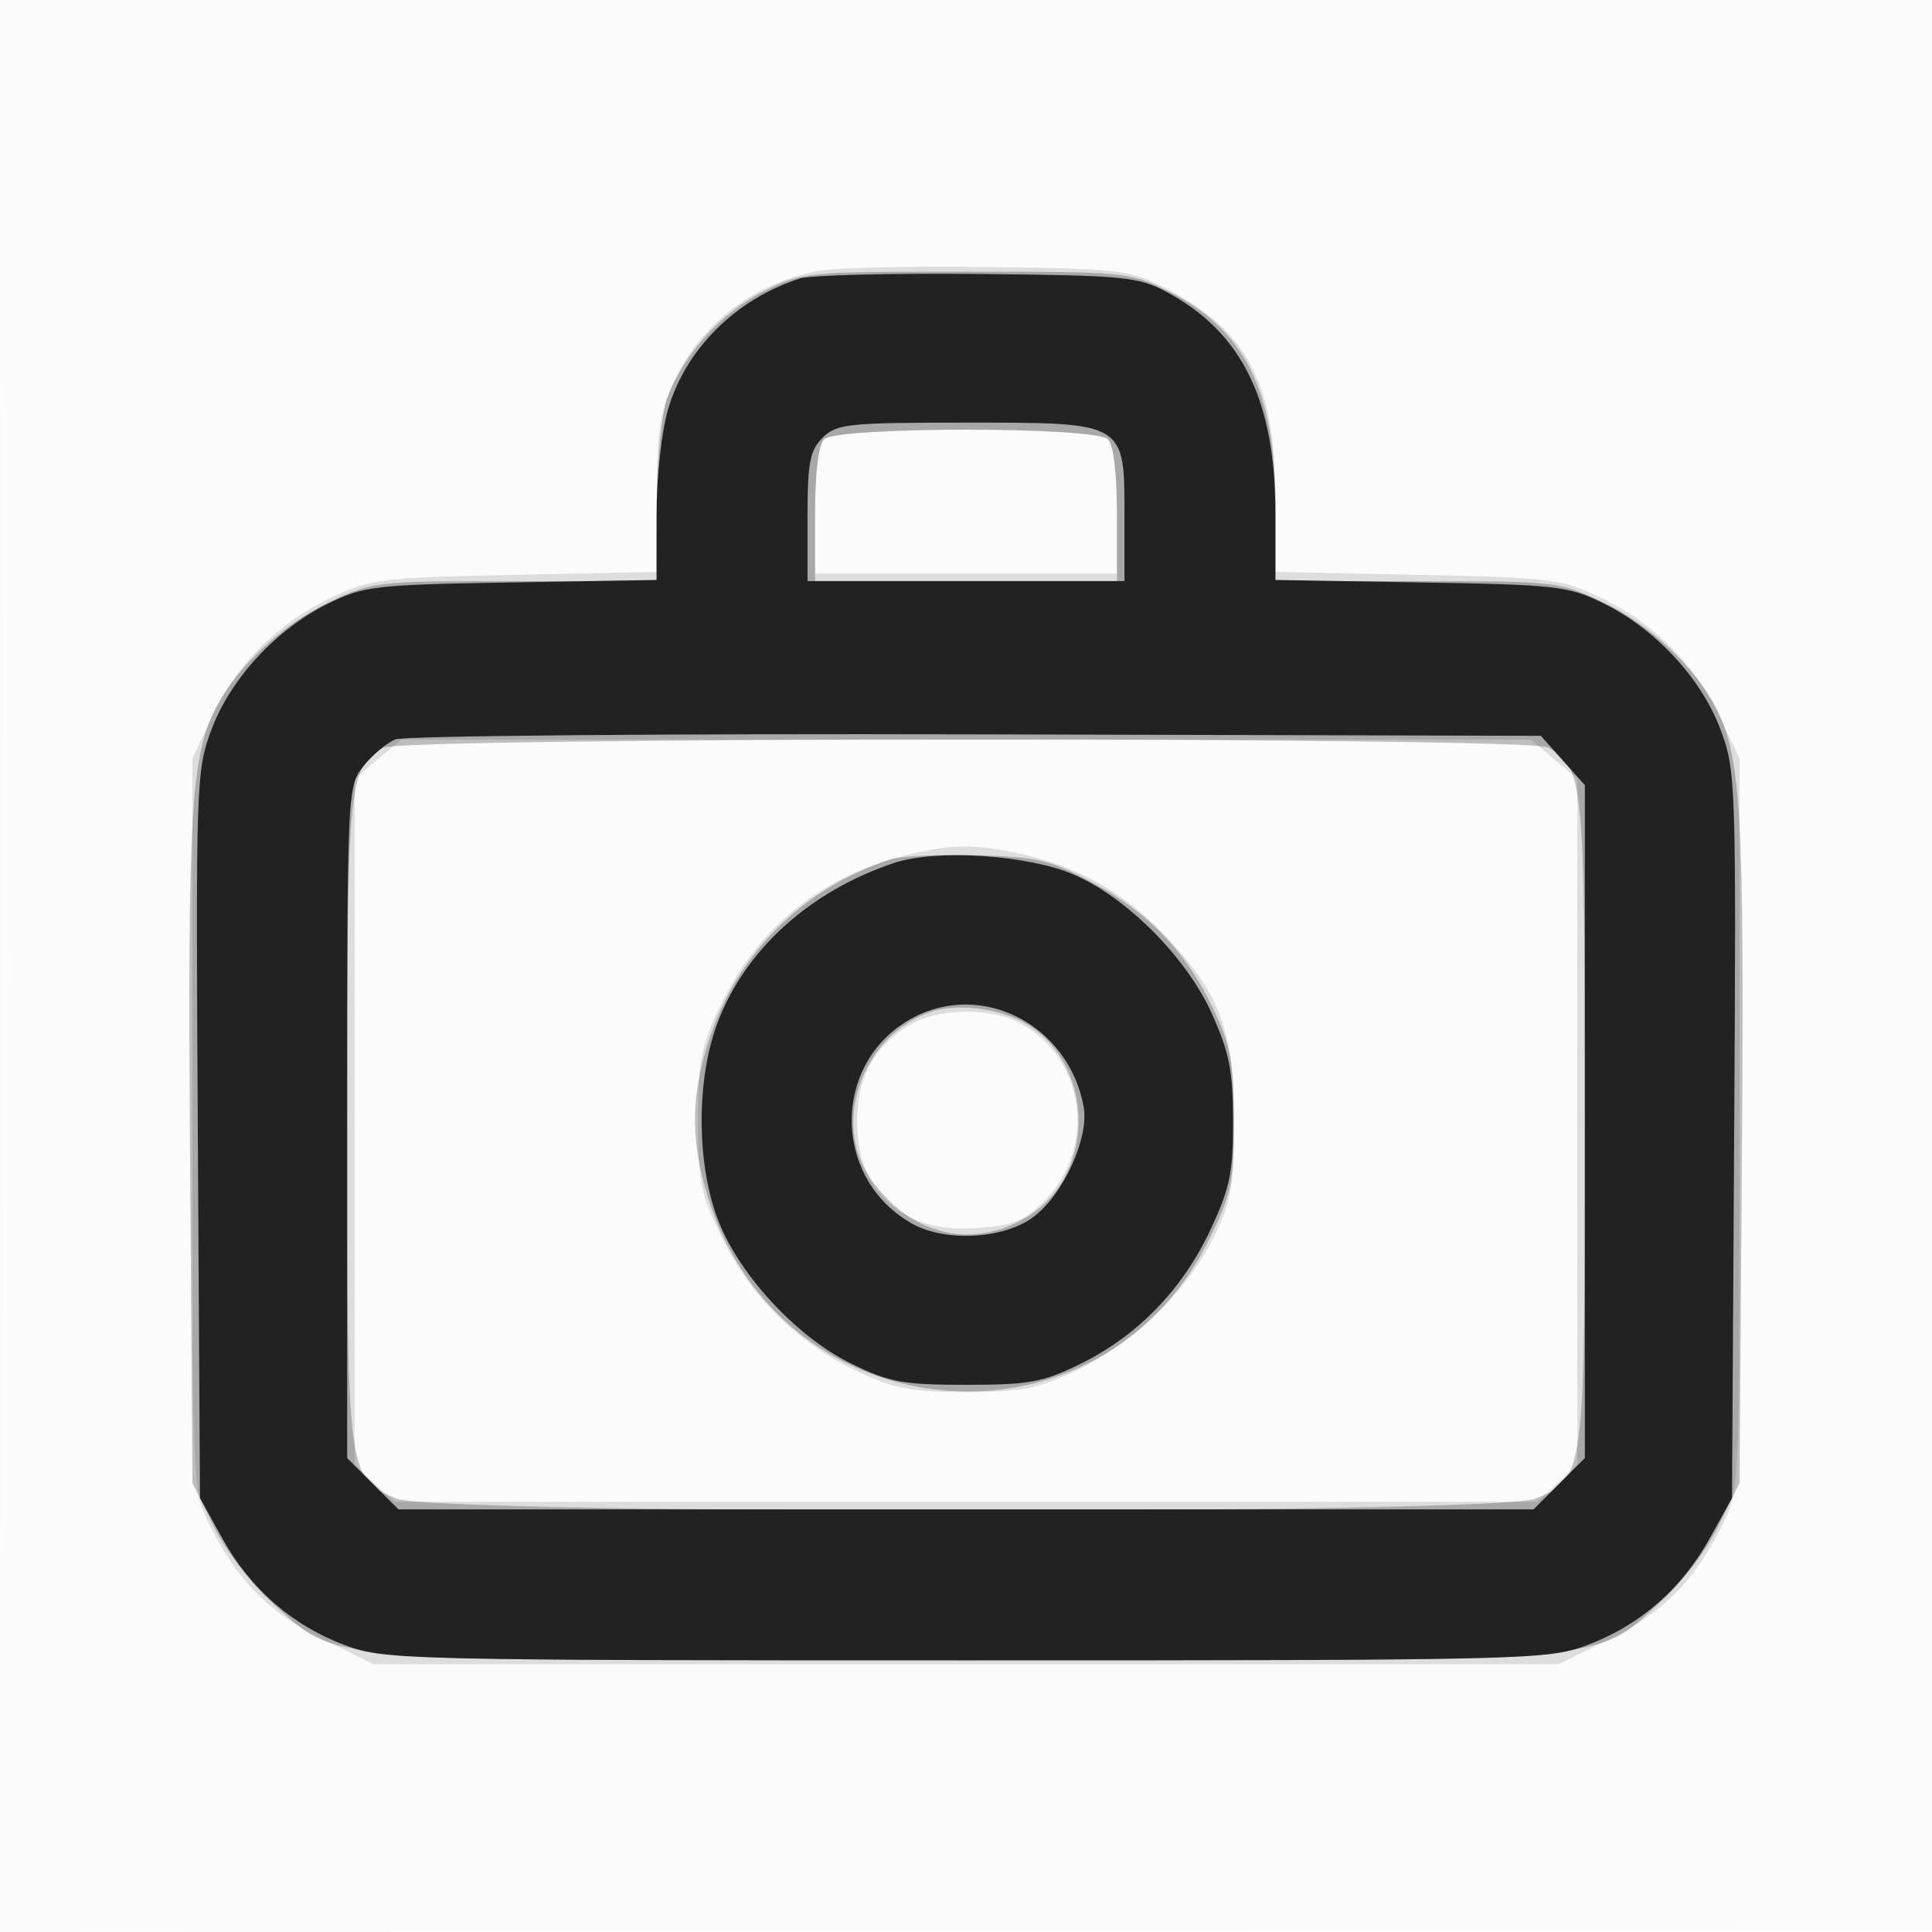
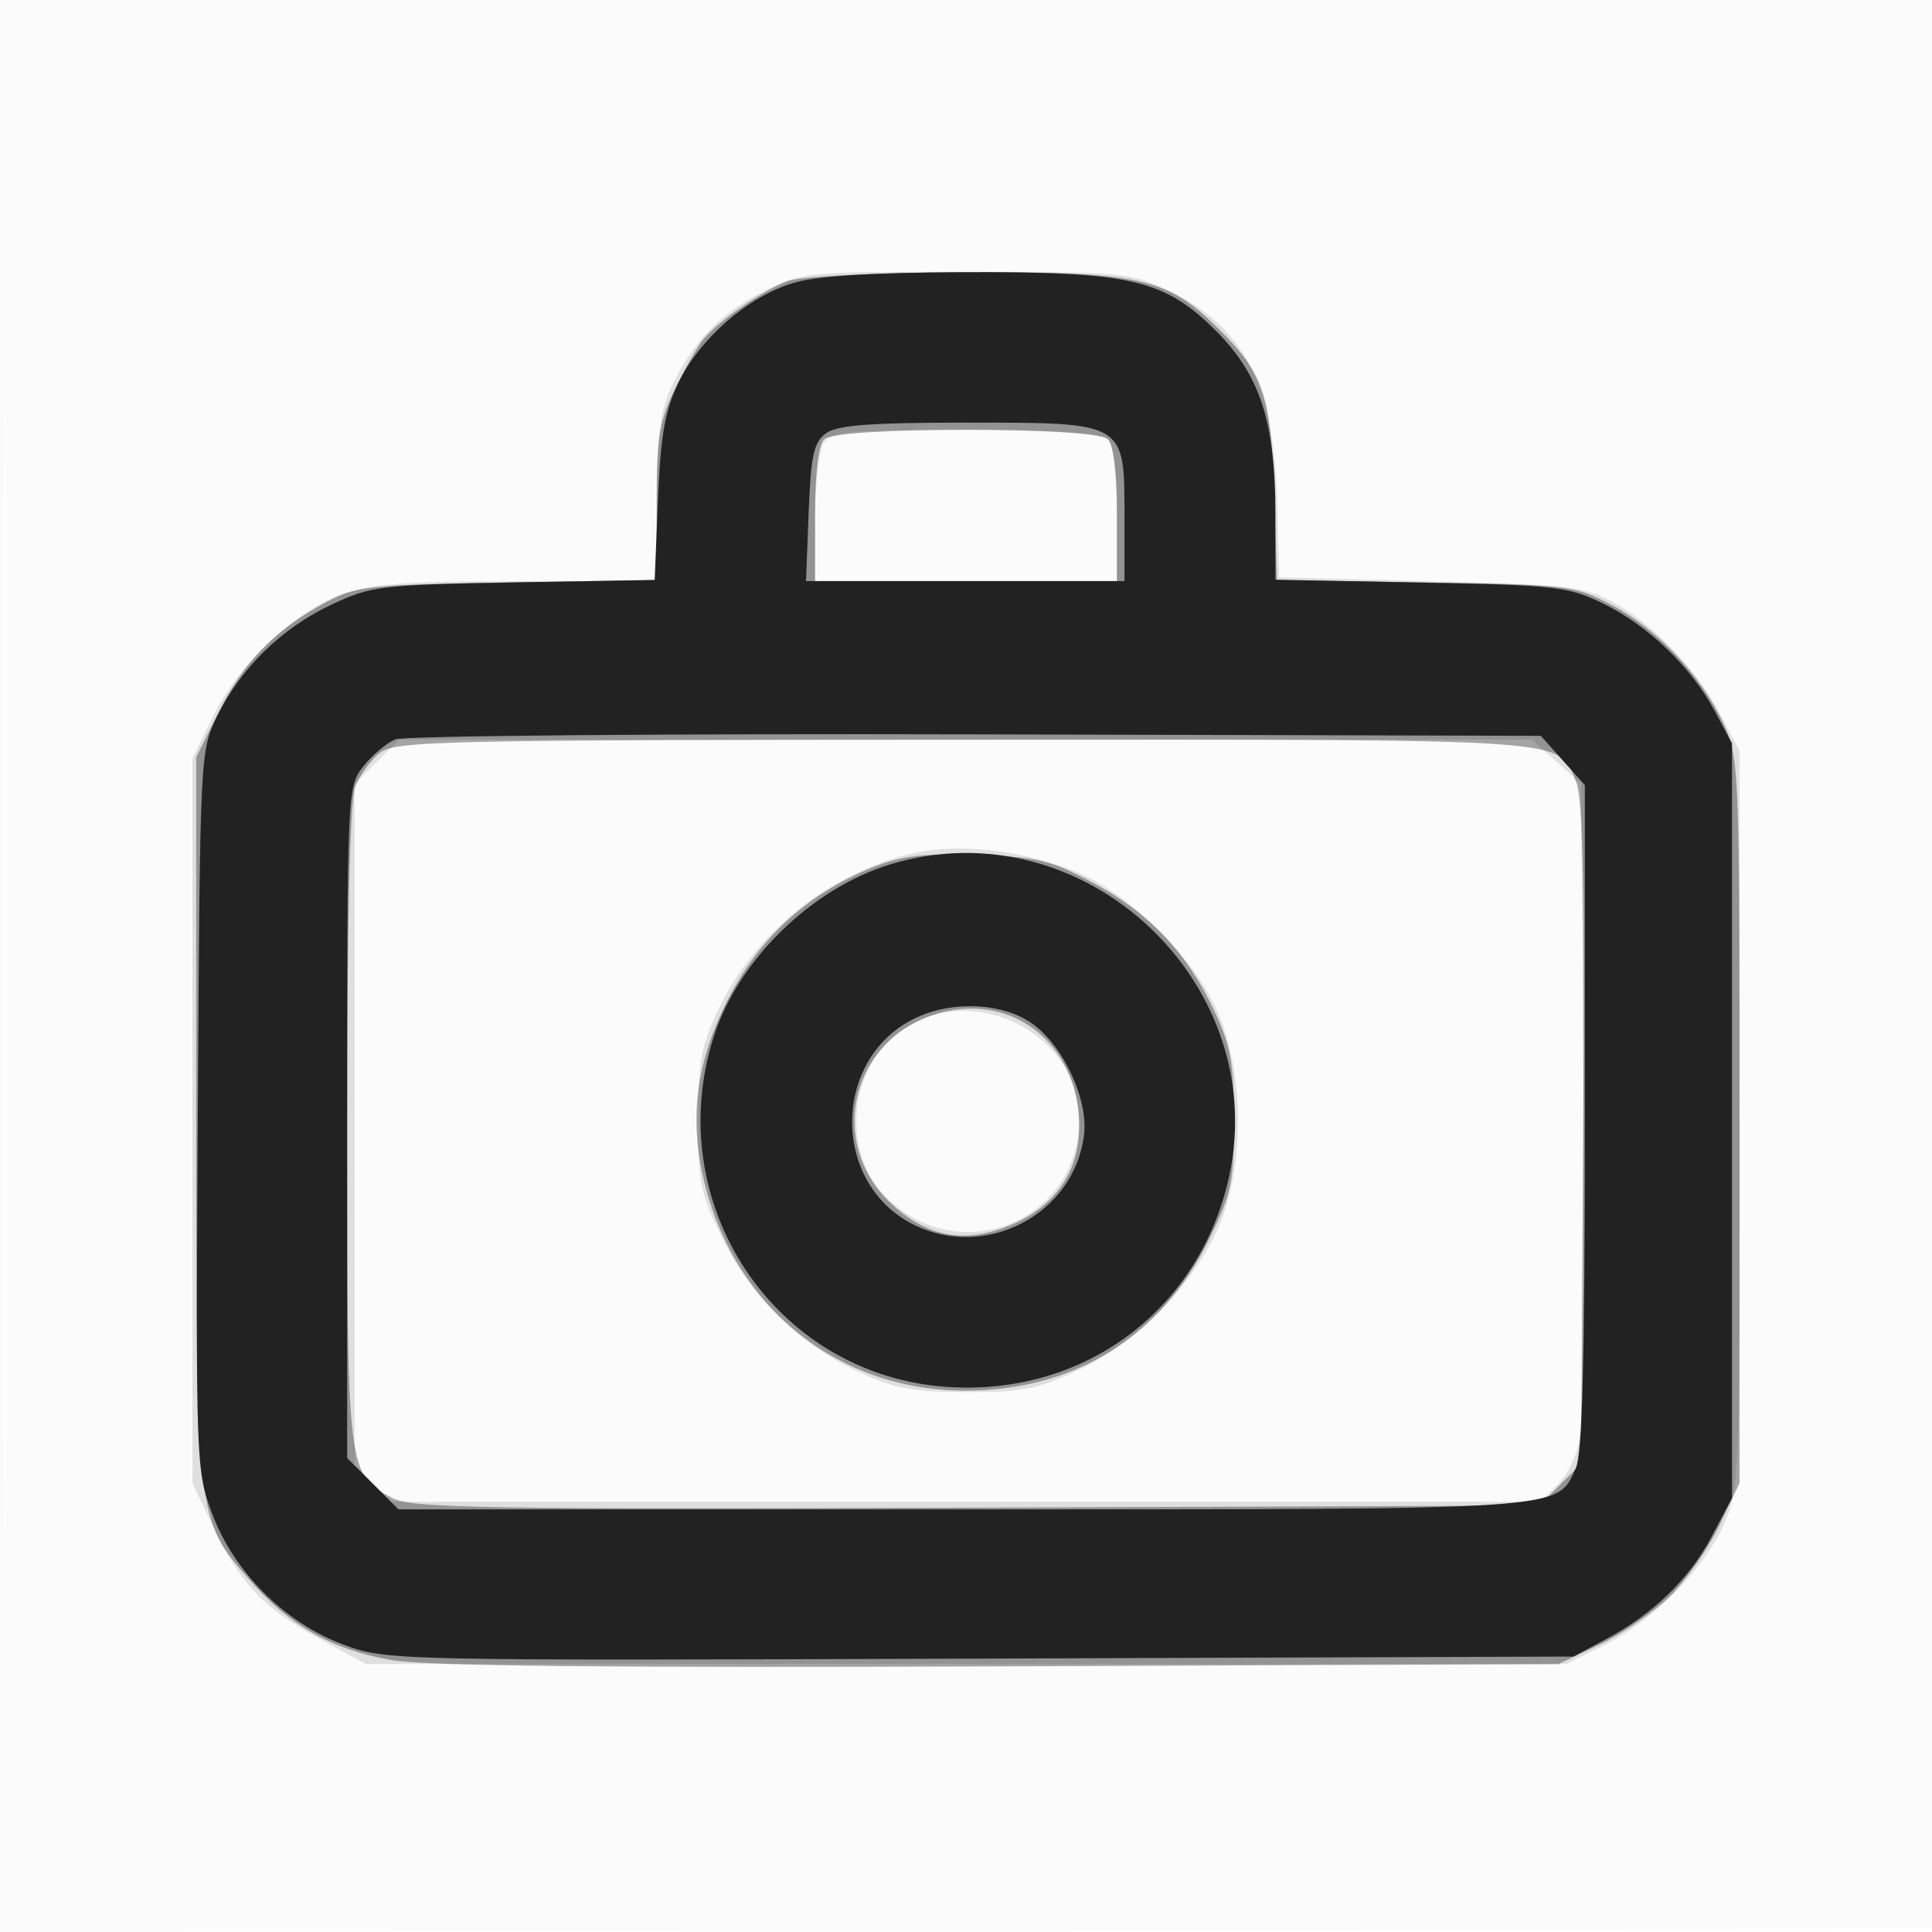
<svg xmlns="http://www.w3.org/2000/svg" width="256" height="256">
  <path fill-opacity=".016" d="M0 128.004v128.004l128.25-.254 128.25-.254.254-127.75L257.008 0H0v128.004m.485.496c0 70.4.119 99.053.265 63.672.146-35.38.146-92.98 0-128C.604 29.153.485 58.1.485 128.5" fill="#212121" fill-rule="evenodd" />
-   <path fill-opacity=".139" d="M108.5 35.882C99.745 37.517 92.702 43 89.081 51c-1.613 3.563-2.042 6.612-2.059 14.642L87 75.784l-18.75.384c-17.655.362-19.071.535-24.25 2.968-7.099 3.334-12.617 8.82-15.889 15.797L25.5 100.5V149c0 48.336.008 48.515 2.257 53.031 3.716 7.458 7.872 11.661 15.008 15.174l6.693 3.295h157.084l6.693-3.295c7.136-3.513 11.292-7.716 15.008-15.174 2.249-4.516 2.257-4.695 2.257-53.031v-48.5l-2.613-5.5c-3.331-7.012-8.906-12.578-15.887-15.861-5.182-2.437-6.585-2.609-24.25-2.971L169 75.784l-.022-10.142c-.032-14.906-3.687-21.827-14.478-27.42-4.786-2.48-5.79-2.602-23.5-2.839-10.175-.137-20.3.088-22.5.499m.7 22.318c-.741.741-1.2 4.378-1.2 9.5V76h40v-8.3c0-5.122-.459-8.759-1.2-9.5-1.688-1.688-35.912-1.688-37.6 0m-59.123 42.389L47 103.178v90.917l2.646 2.453L52.292 199h151.416l2.646-2.452 2.646-2.453v-90.917l-3.077-2.589L202.847 98H53.153l-3.076 2.589m68.947 13.014c-10.897 2.928-18.966 9.777-23.889 20.277-2.237 4.77-2.635 6.984-2.635 14.641 0 8.157.311 9.654 3.25 15.623 3.86 7.84 10.147 13.988 18.075 17.674 4.731 2.2 7.09 2.639 14.175 2.639 7.101 0 9.441-.438 14.218-2.659 7.55-3.51 15.105-10.719 18.52-17.673 2.457-5.004 2.762-6.729 2.762-15.625 0-11.733-1.719-16.528-8.603-23.996-5.343-5.797-11.448-9.425-18.75-11.144-7.052-1.659-10.21-1.615-17.123.243m1.433 22.26c-4.681 2.855-6.861 6.893-6.874 12.735-.021 9.393 5.934 14.768 15.668 14.143 4.697-.301 6.305-.899 8.772-3.263 7.462-7.15 5.904-19.362-3.062-23.998-3.944-2.039-10.829-1.858-14.504.383" fill="#212121" fill-rule="evenodd" />
-   <path fill-opacity=".283" d="M101.218 38.579c-5.652 2.816-10.765 8.499-12.818 14.246-.744 2.083-1.331 8.115-1.356 13.925L87 77l-18.75.001c-18.529.001-18.821.034-24.75 2.844-5.995 2.84-12.092 8.532-14.846 13.858-3.348 6.473-3.798 14.101-3.474 58.797l.32 44 2.8 5.703c1.615 3.288 4.899 7.588 7.756 10.158C44.962 220.368 40.535 220 128 220s83.038.368 91.944-7.639c2.857-2.57 6.141-6.87 7.756-10.158l2.8-5.703.32-44c.324-44.696-.126-52.324-3.474-58.797-2.754-5.326-8.851-11.018-14.846-13.858-5.929-2.81-6.221-2.843-24.75-2.844L169 77v-9.874c0-15.356-4.046-23.478-14.218-28.547C149.7 36.046 149.219 36 128 36s-21.7.046-26.782 2.579M109.2 58.2c-.752.752-1.2 4.489-1.2 10V77h40v-8.8c0-5.511-.448-9.248-1.2-10-1.688-1.688-35.912-1.688-37.6 0M50.75 99.08c-4.595 2.676-4.75 4.29-4.75 49.42 0 47.358-.001 47.348 6.534 50.079 5.062 2.115 145.87 2.115 150.932 0 6.535-2.731 6.534-2.721 6.534-50.079 0-45.431-.147-46.903-4.945-49.47-2.642-1.415-151.874-1.366-154.305.05m67.244 14.798c-12.003 3.919-20.895 13.048-24.406 25.054-2.077 7.103-2.006 12.548.26 19.828 9.757 31.347 51.913 34.815 66.365 5.458 2.98-6.052 3.287-7.52 3.287-15.697 0-7.657-.398-9.871-2.635-14.641-3.58-7.634-8.617-12.934-16.097-16.936-5.59-2.991-7.241-3.382-15.268-3.619-4.95-.146-10.128.103-11.506.553m5.625 20.125c-9.08 2.817-13.507 14.458-8.369 22.007 5.212 7.659 13.591 9.724 20.964 5.167 9.033-5.583 8.912-20.052-.214-25.501-3.378-2.017-8.877-2.76-12.381-1.673" fill="#212121" fill-rule="evenodd" />
-   <path fill-opacity=".987" d="M105.994 36.899c-8.399 2.673-15.075 9.268-17.438 17.223C87.666 57.12 87 63.105 87 68.105v8.742l-19.25.327c-18.062.306-19.558.477-24.234 2.779-6.883 3.386-12.958 9.94-15.491 16.71-2.039 5.449-2.089 6.944-1.811 53.721L26.5 198.5l2.968 5.359c3.697 6.675 9.271 11.525 16.24 14.133C50.911 219.939 53.421 220 128 220c74.579 0 77.089-.061 82.292-2.008 6.969-2.608 12.543-7.458 16.24-14.133l2.968-5.359.286-48.116c.278-46.777.228-48.272-1.811-53.721-2.533-6.77-8.608-13.324-15.491-16.71-4.676-2.302-6.172-2.473-24.234-2.779L169 76.847v-8.742c0-15.054-4.421-24.069-14.432-29.427-3.767-2.017-5.622-2.193-25.068-2.377-11.55-.11-22.128.159-23.506.598M109 58c-1.686 1.686-2 3.333-2 10.5V77h42v-8.5c0-12.641.236-12.5-21-12.5-15.667 0-17.157.157-19 2M52.388 97.97c-1.161.475-3.074 2.087-4.25 3.582-2.111 2.684-2.138 3.274-2.138 47.183V193.2l3.4 3.4 3.4 3.4h150.4l3.4-3.4 3.4-3.4v-89.168l-2.918-3.266-2.917-3.266-74.833-.196c-41.157-.108-75.782.192-76.944.666m66.112 16.367c-11.222 3.741-19.807 11.522-23.446 21.249-2.784 7.439-2.777 18.408.017 25.873 2.741 7.328 10.414 15.651 17.739 19.242 5.011 2.457 6.824 2.791 15.19 2.795 8.37.004 10.174-.327 15.164-2.777 7.554-3.71 13.488-9.818 17.191-17.695 2.609-5.548 3.043-7.625 3.031-14.5-.012-6.632-.502-9.103-2.825-14.246-3.346-7.411-11.218-15.335-18.27-18.389-6.04-2.617-18.216-3.411-23.791-1.552m2.484 20.515c-10.836 5.758-10.827 21.431.016 27.358 4.341 2.373 11.929 1.955 15.824-.872 4.019-2.917 7.539-10.588 6.761-14.734-2.018-10.759-13.365-16.66-22.601-11.752" fill="#212121" fill-rule="evenodd" />
+   <path fill-opacity=".131" d="M101.22 38.578c-5.746 2.863-9.61 6.905-12.353 12.922-1.397 3.065-1.828 6.511-1.845 14.75L87 77H68.678c-14.133 0-19.39.364-22.994 1.592-6.377 2.173-13.968 9.249-17.384 16.205l-2.8 5.703v96l2.59 5.5c3.631 7.709 6.844 11.144 14.109 15.083L48.5 220.5h159l5-2.476c6.393-3.166 13.059-9.831 15.83-15.828 2.133-4.616 2.17-5.526 2.17-53.696v-49l-2.65-5c-3.185-6.008-8.897-11.916-14.35-14.843-3.596-1.93-6.019-2.198-24-2.652l-20-.505-.273-10c-.429-15.669-4.455-23.369-14.72-28.149-4.754-2.214-6.094-2.332-26.561-2.341-21.169-.01-21.646.036-26.726 2.568m7.815 20.356c-.569 1.064-1.035 5.564-1.035 10V77h40v-8.8c0-5.511-.448-9.248-1.2-10-.843-.843-6.481-1.2-18.965-1.2-16.54 0-17.836.133-18.8 1.934m-59.112 41.989L47 103.846v90.245l2.455 2.454L51.909 199h152.182l2.374-2.374c1.424-1.424 2.631-4.127 3.014-6.75.352-2.407.501-22.751.331-45.209l-.31-40.833-3.266-2.917L202.968 98H52.846l-2.923 2.923m71.484 12.054c-11.061 2.338-21.423 10.553-26.219 20.787-2.295 4.897-2.688 7.055-2.688 14.757 0 8.157.311 9.654 3.25 15.623 3.862 7.844 10.153 13.993 18.075 17.667 4.698 2.178 7.138 2.636 14.175 2.66 7.306.025 9.383-.379 14.782-2.872 8.062-3.723 16.207-12.28 19.133-20.102 2.857-7.634 2.824-18.443-.077-26.209-2.984-7.984-12.134-17.14-20.109-20.119-6.824-2.55-14.641-3.393-20.322-2.192m-1.225 23.053c-7.617 4.644-9.041 16.311-2.759 22.593 9.653 9.653 25.587 3.221 25.573-10.323-.011-10.986-13.245-18.103-22.814-12.27" fill="#212121" fill-rule="evenodd" />
+   <path fill-opacity=".399" d="M104.5 37.207c-3.189 1.114-9.139 5.194-11.305 7.752-.717.848-2.4 3.791-3.74 6.541-2.091 4.292-2.437 6.441-2.445 15.175L87 76.85l-19.75.325c-18.238.3-20.073.498-23.972 2.581-6.699 3.58-10.951 7.902-14.231 14.466L26 100.319v47.663c0 53.558-.031 53.293 7.174 61.478 5.321 6.045 10.909 9.17 18.826 10.527 4.493.77 29.353 1.022 80.5.814l74-.301 5.5-2.613c3.025-1.437 7.249-4.362 9.387-6.5 2.138-2.138 5.063-6.362 6.5-9.387l2.613-5.5v-48c0-46.92-.048-48.104-2.137-52.622-2.931-6.339-8.748-12.512-14.8-15.706-4.912-2.592-5.649-2.682-24.71-2.996l-19.647-.324-.39-11.676c-.44-13.164-1.389-15.823-7.905-22.147-6.433-6.243-10.262-7.041-33.339-6.95-11.203.044-21.398.542-23.072 1.128m4.7 20.993c-.752.752-1.2 4.489-1.2 10V77h40v-8.8c0-5.511-.448-9.248-1.2-10-1.688-1.688-35.912-1.688-37.6 0M50.301 99.772c-1.209.951-2.671 2.995-3.25 4.543-.673 1.804-1.051 17.895-1.051 44.8 0 46.101.023 46.294 6.004 49.387 2.606 1.348 12.079 1.503 77.46 1.267l74.491-.269 2.773-2.772 2.772-2.772.281-43.696c.203-31.636-.042-44.475-.888-46.518-2.499-6.034 1.599-5.744-80.866-5.72-70.025.021-75.687.148-77.726 1.75m65.391 15.142c-9.048 3.644-15.559 9.766-19.767 18.586-3.826 8.019-4.601 15.305-2.502 23.536 4.195 16.458 17.824 27.228 34.457 27.231 14.506.002 25.966-7.108 32.339-20.067 2.972-6.042 3.281-7.518 3.28-15.685 0-7.649-.399-9.867-2.635-14.635-3.578-7.633-8.615-12.933-16.096-16.936-5.559-2.974-7.286-3.388-15.268-3.66-7.099-.241-10.016.103-13.808 1.63m7.808 19.628c-11.142 3.828-13.856 17.548-5.009 25.316 4.716 4.141 9.517 4.923 15.358 2.503 5.924-2.456 9.151-7.078 9.151-13.108 0-11.162-9.334-18.204-19.5-14.711" fill="#212121" fill-rule="evenodd" />
+   <path fill-opacity=".985" d="M104.969 37.536c-5.953 1.835-12.241 7.328-15.064 13.161-1.797 3.711-2.364 6.933-2.714 15.421l-.442 10.729-18.624.327c-17.637.309-18.92.464-24.192 2.937-6.584 3.088-12.002 8.365-15.153 14.762-2.263 4.593-2.282 4.981-2.566 52.242-.282 46.831-.251 47.711 1.893 53.441 2.899 7.75 9.574 14.433 17.302 17.324 5.783 2.164 5.895 2.166 84.441 1.893l78.65-.273 4.222-2.256c6.364-3.401 11.107-7.996 14.092-13.654l2.686-5.09v-100l-2.291-4.291c-3.115-5.833-8.788-11.302-14.751-14.219-4.62-2.26-6.272-2.451-24.208-2.8L169 76.816v-8.727c0-12.133-2.033-18.401-7.861-24.228-6.846-6.846-11.29-7.877-33.571-7.791-12.458.048-19.475.503-22.599 1.466m4.472 19.883c-1.622 1.185-1.998 2.911-2.29 10.5l-.35 9.081H149v-8.5c0-12.626.209-12.5-20.809-12.5-12.935 0-17.256.327-18.75 1.419M52.388 97.97c-1.161.475-3.074 2.087-4.25 3.582-2.111 2.684-2.138 3.274-2.138 47.183V193.2l3.4 3.4 3.4 3.4h74.65c81.039 0 78.793.151 81.355-5.472.869-1.906 1.195-14.624 1.195-46.559v-43.937l-2.918-3.266-2.917-3.266-74.833-.196c-41.157-.108-75.782.192-76.944.666m65.482 16.595c-10.329 3.18-20.01 12.615-23.255 22.665-7.172 22.205 8.024 45.049 30.964 46.548 17.709 1.158 32.723-9.688 37.018-26.742 6.615-26.262-18.847-50.44-44.727-42.471m3.535 20.284c-11.142 5.209-11.376 21.878-.385 27.399 9.574 4.81 21.302-1.327 22.616-11.835.582-4.661-2.67-11.729-6.772-14.714-3.846-2.8-10.506-3.166-15.459-.85" fill="#212121" fill-rule="evenodd" />
</svg>
